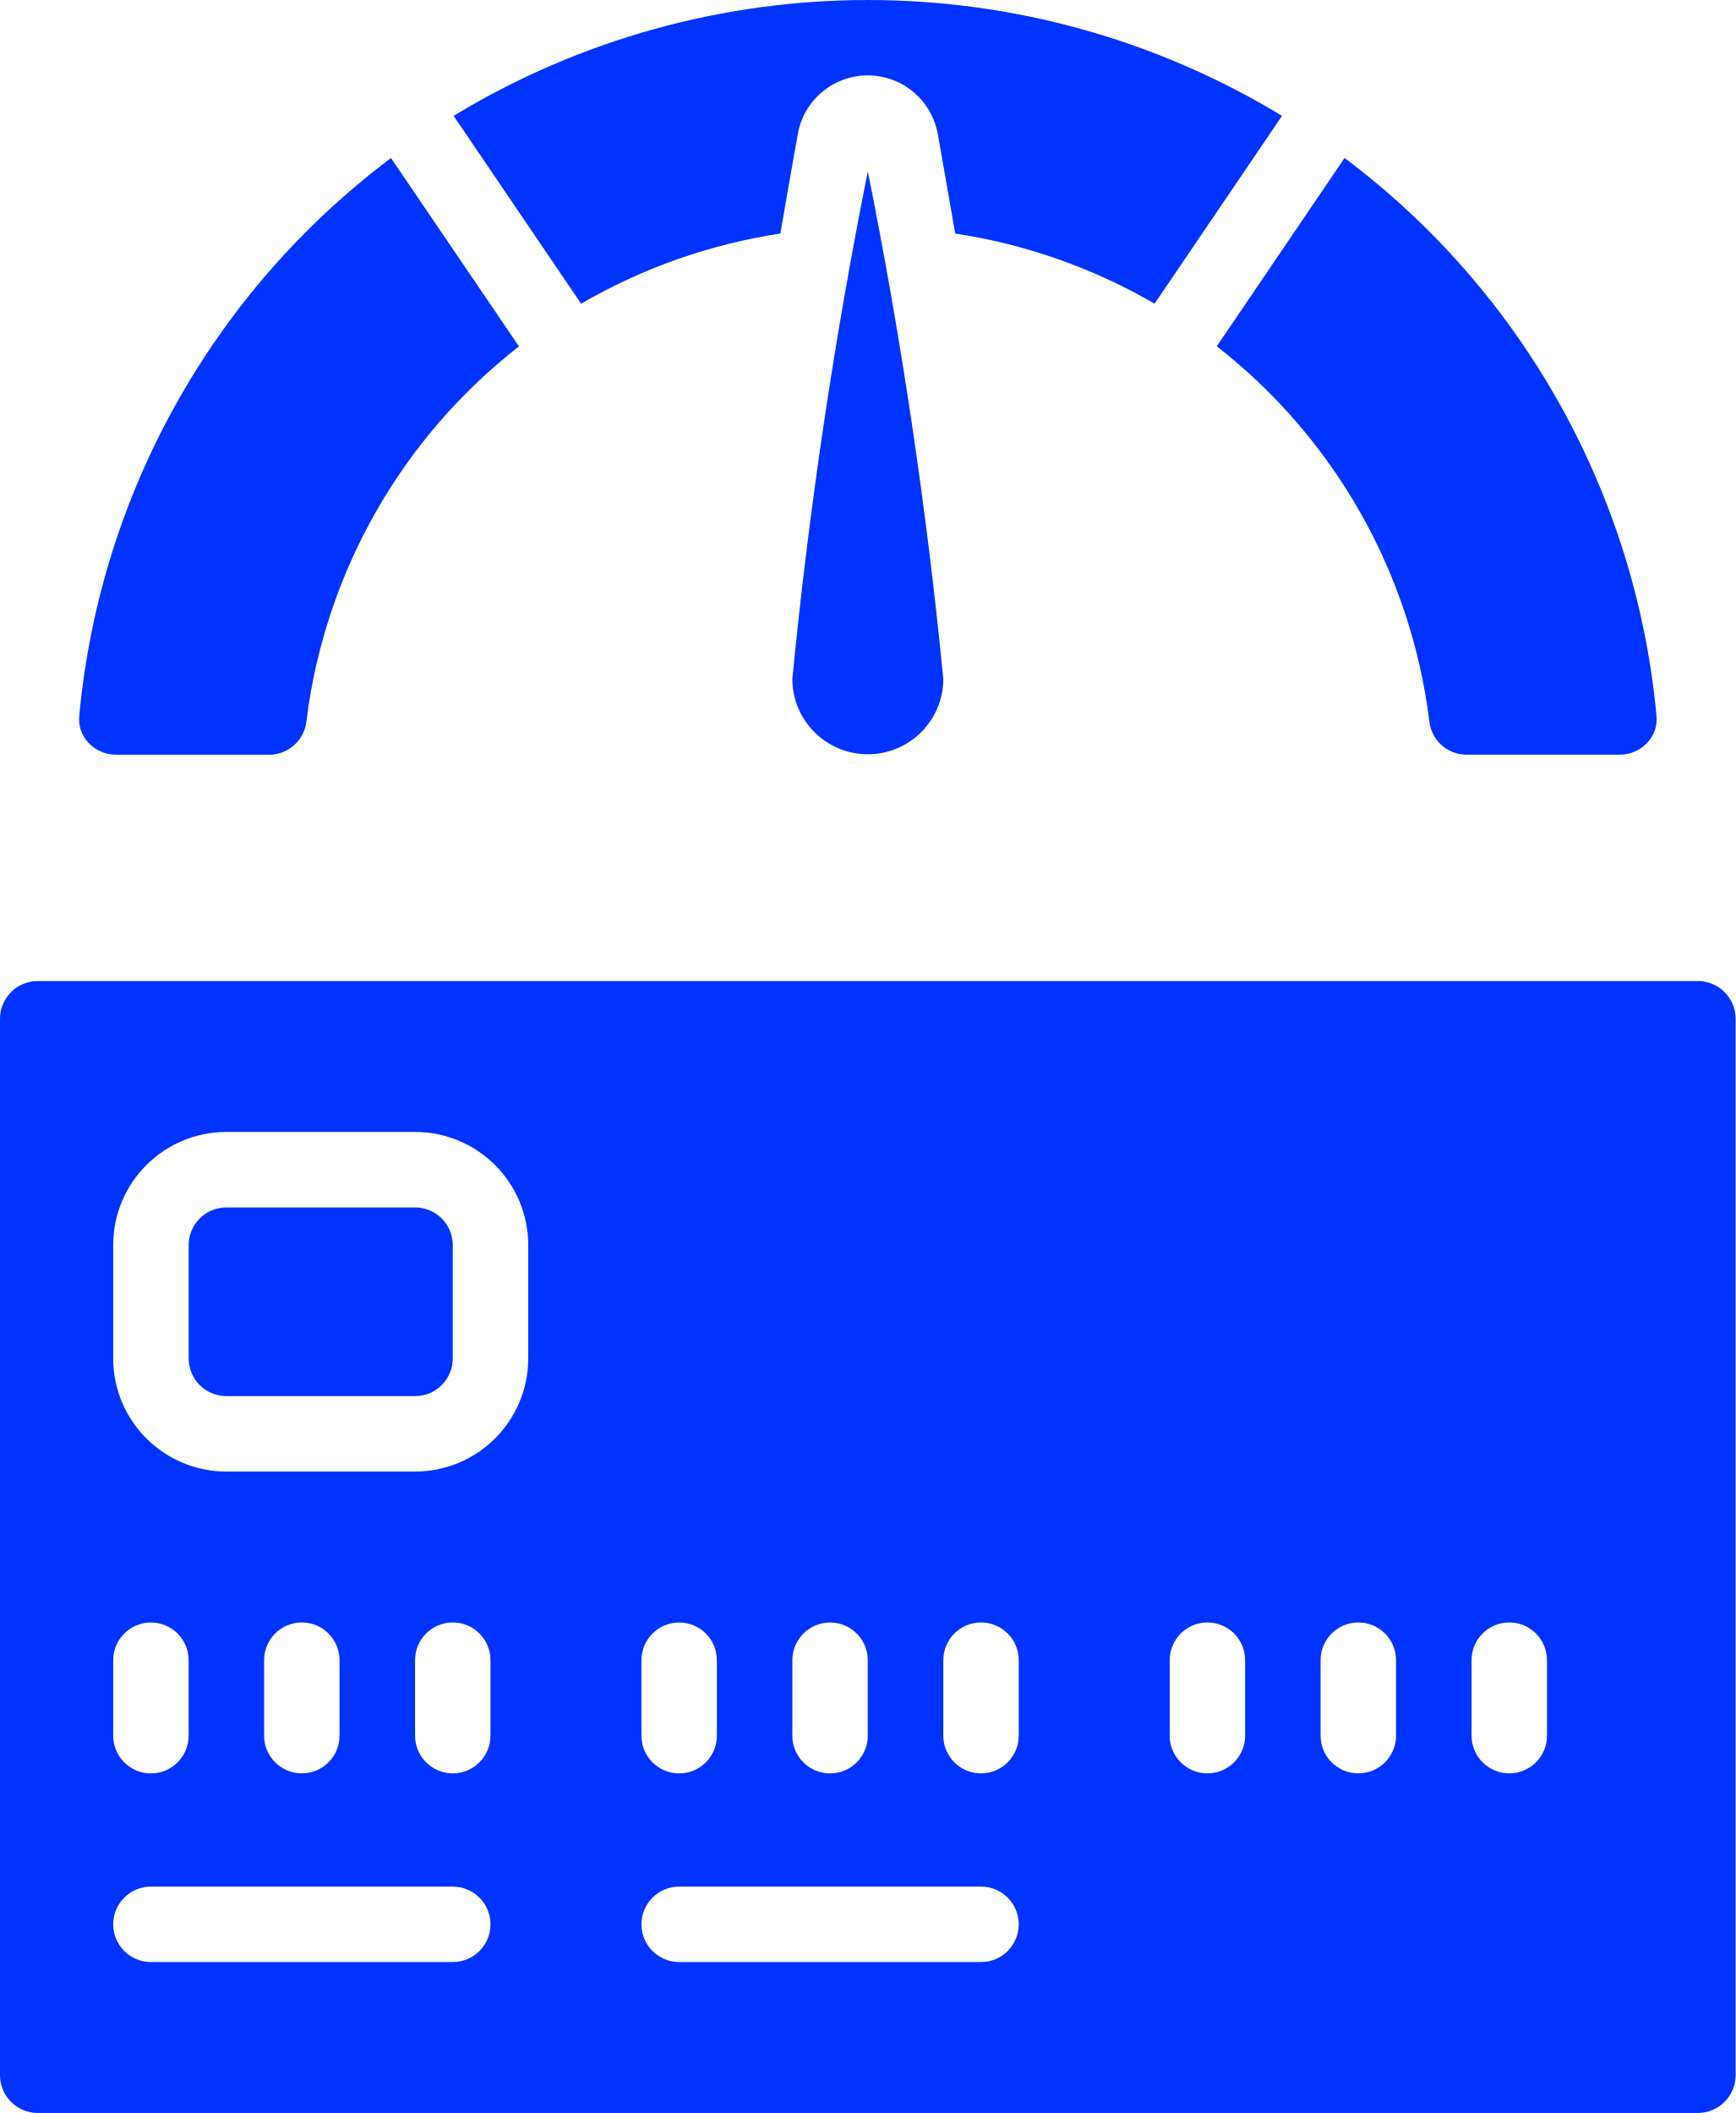
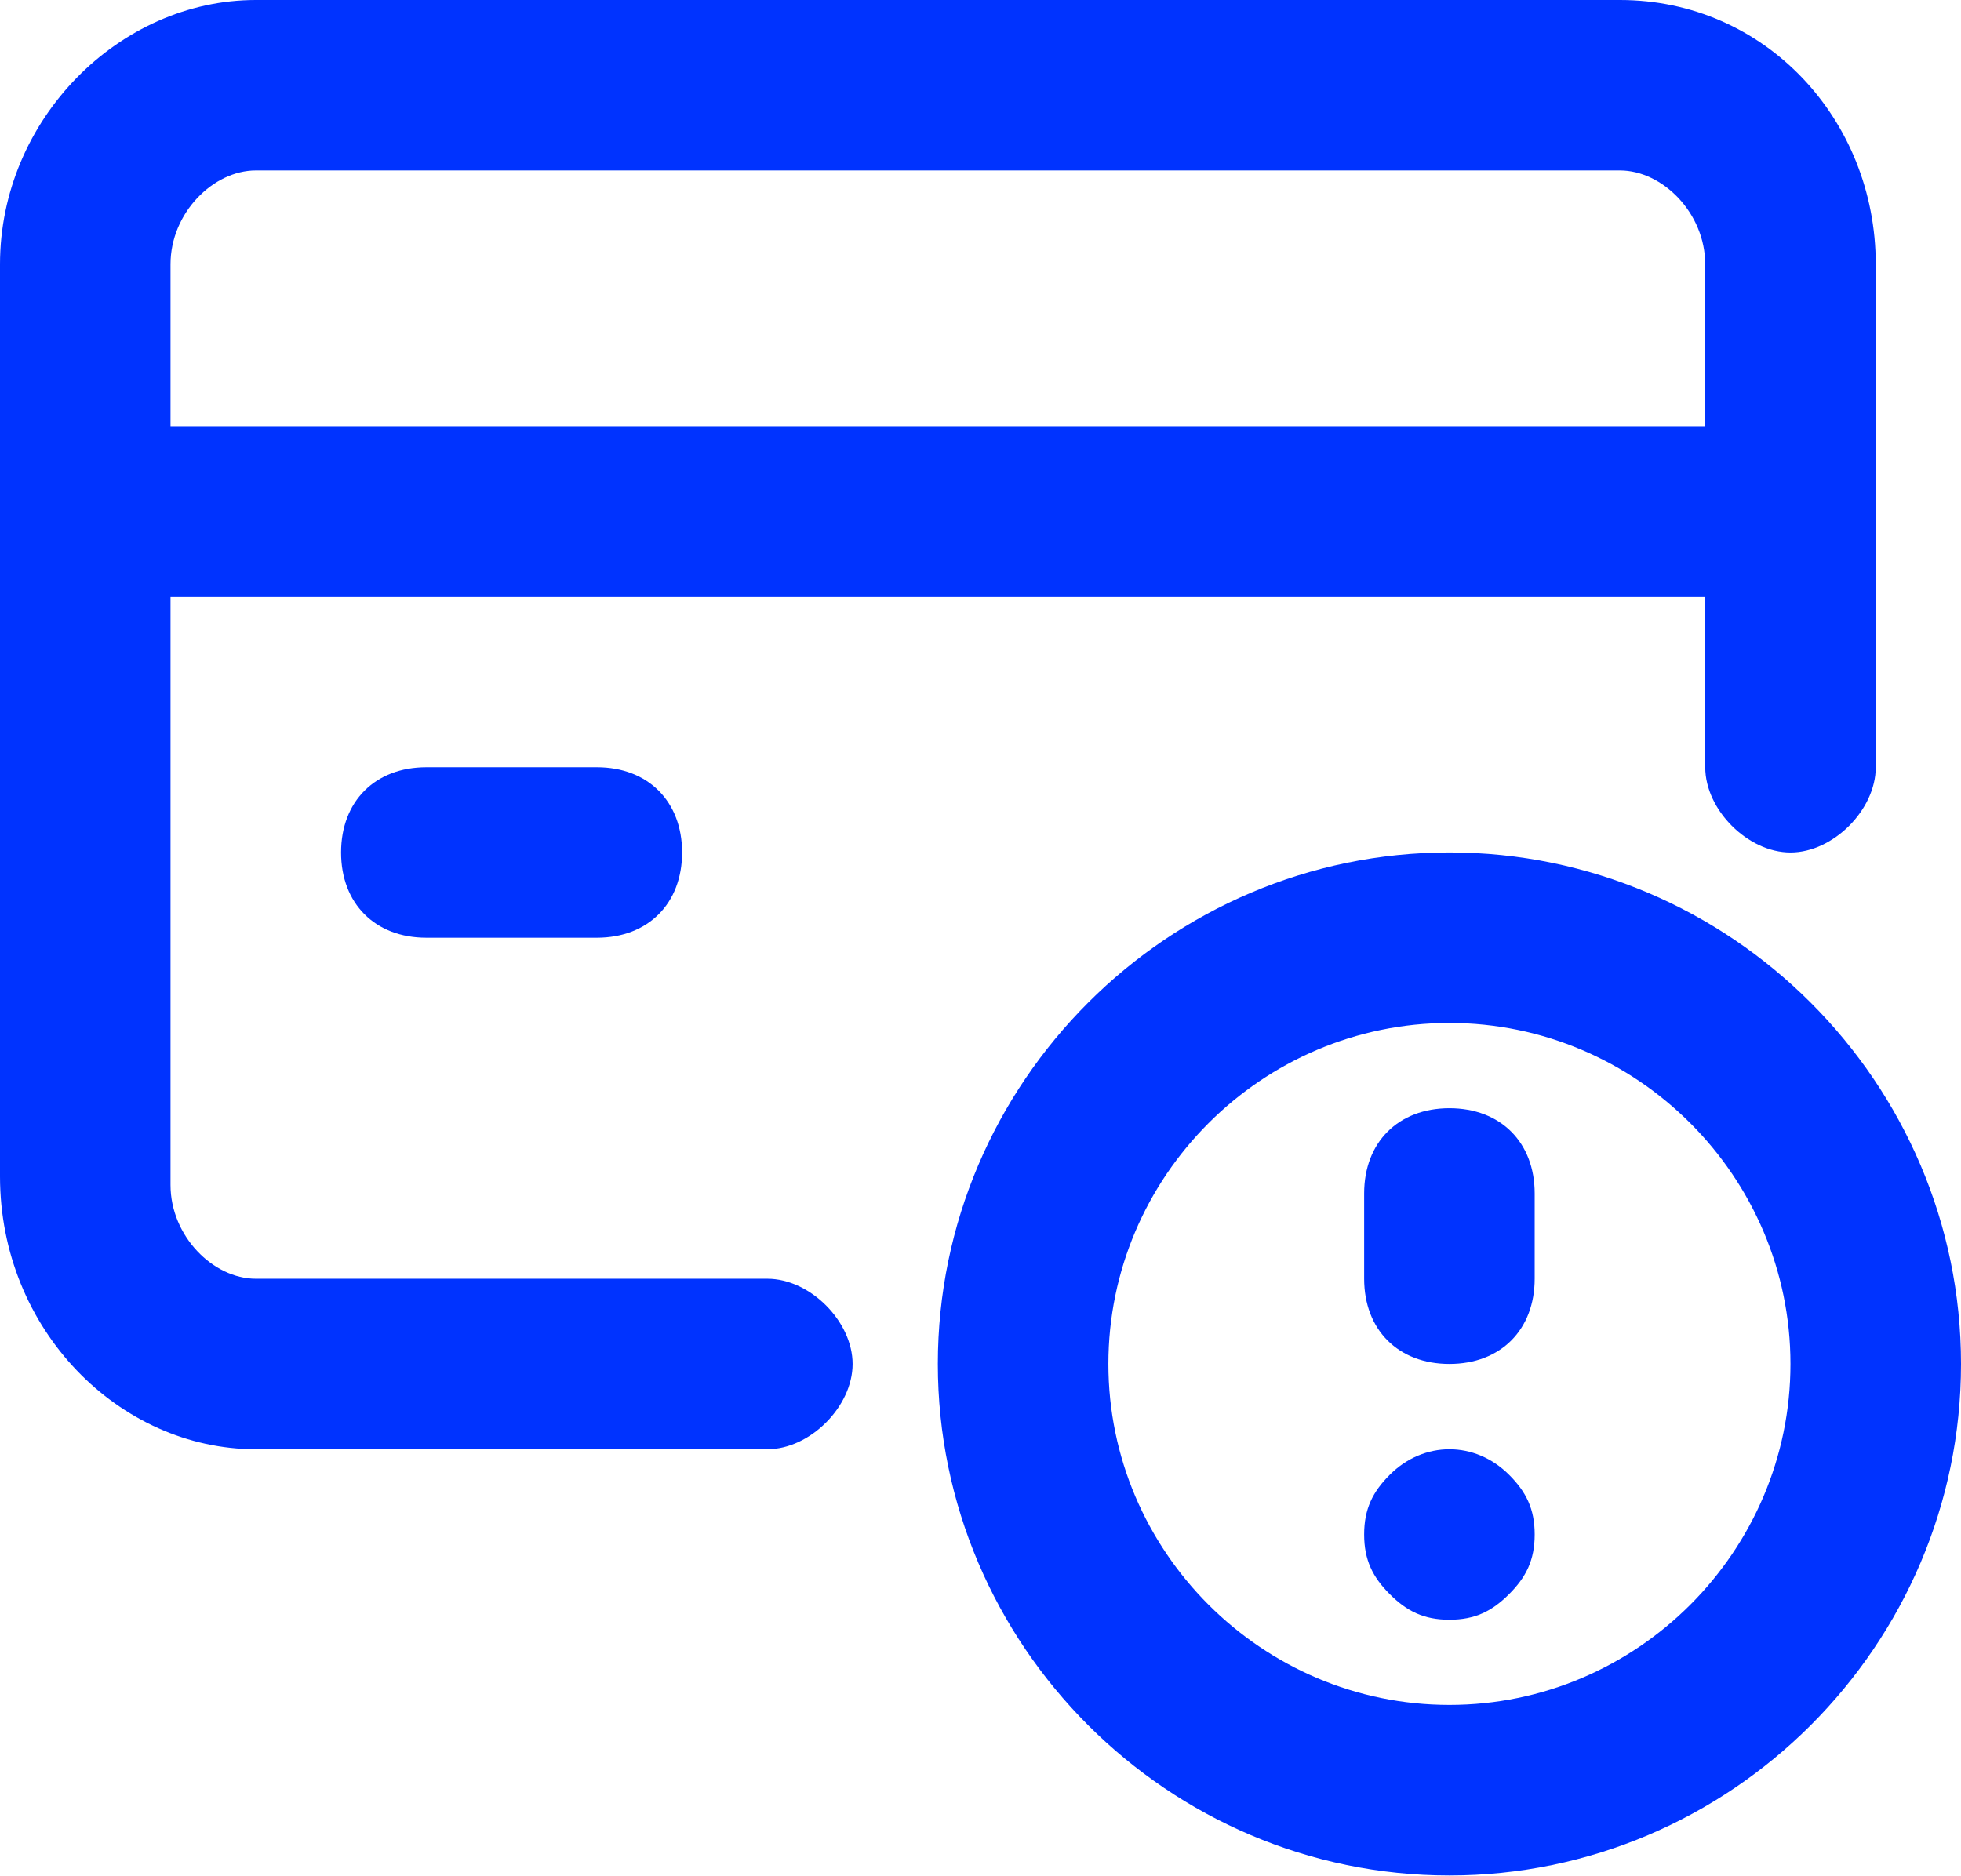
- <svg xmlns="http://www.w3.org/2000/svg" id="Camada_2" data-name="Camada 2" viewBox="0 0 392.53 477.87">
+ <svg xmlns="http://www.w3.org/2000/svg" id="Camada_2" data-name="Camada 2" viewBox="0 0 512 489.74">
  <defs>
    <style>
      .cls-1 {
        fill: #03f;
      }
    </style>
  </defs>
-   <g id="icons">
+   <g id="Capa_1" data-name="Capa 1">
    <g>
-       <path class="cls-1" d="M261.12,68.68l28.83-42.48c-57.57-34.93-129.79-34.93-187.36,0l28.83,42.48c13.9-8.07,29.19-13.45,45.07-15.87,1.31-7.68,2.65-15.2,3.93-22.44,1.53-8.75,9.85-14.6,18.6-13.08,6.68,1.16,11.91,6.4,13.08,13.08,1.29,7.24,2.62,14.8,3.93,22.44,15.89,2.42,31.19,7.8,45.09,15.87Z" />
-       <path class="cls-1" d="M384,221.87H8.53c-4.71,0-8.53,3.82-8.53,8.53v238.93c0,4.71,3.82,8.53,8.53,8.53h375.47c4.71,0,8.53-3.82,8.53-8.53v-238.93c0-4.71-3.82-8.53-8.53-8.53ZM179.2,375.47c0-4.71,3.82-8.53,8.53-8.53s8.53,3.82,8.53,8.53v17.07c0,4.71-3.82,8.53-8.53,8.53s-8.53-3.82-8.53-8.53v-17.07ZM145.07,375.47c0-4.71,3.82-8.53,8.53-8.53s8.53,3.82,8.53,8.53v17.07c0,4.71-3.82,8.53-8.53,8.53s-8.53-3.82-8.53-8.53v-17.07ZM25.6,375.47c0-4.71,3.82-8.53,8.53-8.53s8.53,3.82,8.53,8.53v17.07c0,4.71-3.82,8.53-8.53,8.53s-8.53-3.82-8.53-8.53v-17.07ZM102.4,443.73H34.13c-4.71,0-8.53-3.82-8.53-8.53s3.82-8.53,8.53-8.53h68.27c4.71,0,8.53,3.82,8.53,8.53s-3.82,8.53-8.53,8.53ZM59.73,392.53v-17.07c0-4.71,3.82-8.53,8.53-8.53s8.53,3.82,8.53,8.53v17.07c0,4.71-3.82,8.53-8.53,8.53s-8.53-3.82-8.53-8.53ZM110.93,392.53c0,4.71-3.82,8.53-8.53,8.53s-8.53-3.82-8.53-8.53v-17.07c0-4.71,3.82-8.53,8.53-8.53s8.53,3.82,8.53,8.53v17.07ZM119.47,307.2c0,14.14-11.46,25.6-25.6,25.6h-42.67c-14.14,0-25.6-11.46-25.6-25.6v-25.6c0-14.14,11.46-25.6,25.6-25.6h42.67c14.14,0,25.6,11.46,25.6,25.6v25.6ZM221.87,443.73h-68.27c-4.71,0-8.53-3.82-8.53-8.53s3.82-8.53,8.53-8.53h68.27c4.71,0,8.53,3.82,8.53,8.53s-3.82,8.53-8.53,8.53ZM230.4,392.53c0,4.71-3.82,8.53-8.53,8.53s-8.53-3.82-8.53-8.53v-17.07c0-4.71,3.82-8.53,8.53-8.53s8.53,3.82,8.53,8.53v17.07ZM281.6,392.53c0,4.71-3.82,8.53-8.53,8.53s-8.53-3.82-8.53-8.53v-17.07c0-4.71,3.82-8.53,8.53-8.53s8.53,3.82,8.53,8.53v17.07ZM315.73,392.53c0,4.71-3.82,8.53-8.53,8.53s-8.53-3.82-8.53-8.53v-17.07c0-4.71,3.82-8.53,8.53-8.53s8.53,3.82,8.53,8.53v17.07ZM349.87,392.53c0,4.71-3.82,8.53-8.53,8.53s-8.53-3.82-8.53-8.53v-17.07c0-4.71,3.82-8.53,8.53-8.53s8.53,3.82,8.53,8.53v17.07Z" />
-       <path class="cls-1" d="M179.2,153.51c0,9.43,7.64,17.07,17.07,17.07s17.07-7.64,17.07-17.07c-3.77-38.51-9.46-76.81-17.07-114.75-7.6,37.94-13.3,76.24-17.07,114.75Z" />
-       <rect class="cls-1" x="42.67" y="273.07" width="59.73" height="42.67" rx="8.53" ry="8.53" />
-       <path class="cls-1" d="M323.24,162.93c.37,4.3,3.92,7.64,8.24,7.74h34.9c2.37,0,4.63-1,6.23-2.76,1.5-1.61,2.24-3.78,2.03-5.97-4.63-50.15-30.26-95.99-70.55-126.21l-28.9,42.59c26.58,20.73,43.86,51.16,48.05,84.61h0Z" />
-       <path class="cls-1" d="M17.92,161.95c-.2,2.19.53,4.36,2.03,5.97,1.6,1.75,3.86,2.75,6.23,2.76h34.9c4.32-.1,7.87-3.44,8.24-7.74,4.19-33.45,21.47-63.87,48.05-84.6l-28.94-42.6C48.16,65.96,22.55,111.8,17.92,161.95h0Z" />
+       <path class="cls-1" d="M378.43,489.74c-73.46,0-133.57-60.1-133.57-133.57s60.1-133.57,133.57-133.57,133.57,60.1,133.57,133.57-60.1,133.57-133.57,133.57h0ZM378.43,267.13c-48.97,0-89.04,40.07-89.04,89.04s40.07,89.04,89.04,89.04,89.04-40.07,89.04-89.04-40.07-89.04-89.04-89.04h0Z" />
+       <path class="cls-1" d="M378.43,356.17c-13.36,0-22.26-8.9-22.26-22.26v-22.26c0-13.36,8.9-22.26,22.26-22.26s22.26,8.9,22.26,22.26v22.26c0,13.36-8.9,22.26-22.26,22.26Z" />
+       <path class="cls-1" d="M378.43,422.96c-6.68,0-11.13-2.23-15.58-6.68-4.45-4.45-6.68-8.9-6.68-15.58s2.23-11.13,6.68-15.58c8.9-8.9,22.26-8.9,31.16,0,4.45,4.45,6.68,8.9,6.68,15.58s-2.23,11.13-6.68,15.58c-4.45,4.45-8.9,6.68-15.58,6.68Z" />
+       <path class="cls-1" d="M422.96,0H66.78C31.16,0,0,31.16,0,69.01v238.19c0,40.07,31.16,71.24,66.78,71.24h133.57c11.13,0,22.26-11.13,22.26-22.26s-11.13-22.26-22.26-22.26H66.78c-11.13,0-22.26-11.13-22.26-24.49v-153.6h400.7v44.52c0,11.13,11.13,22.26,22.26,22.26s22.26-11.13,22.26-22.26V69.01C489.74,31.16,460.8,0,422.96,0h0ZM44.52,111.3v-42.3c0-13.36,11.13-24.49,22.26-24.49h356.17c11.13,0,22.26,11.13,22.26,24.49v42.3H44.52Z" />
+       <path class="cls-1" d="M155.83,244.87h-44.52c-13.36,0-22.26-8.9-22.26-22.26s8.9-22.26,22.26-22.26h44.52c13.36,0,22.26,8.9,22.26,22.26s-8.9,22.26-22.26,22.26Z" />
    </g>
  </g>
</svg>
